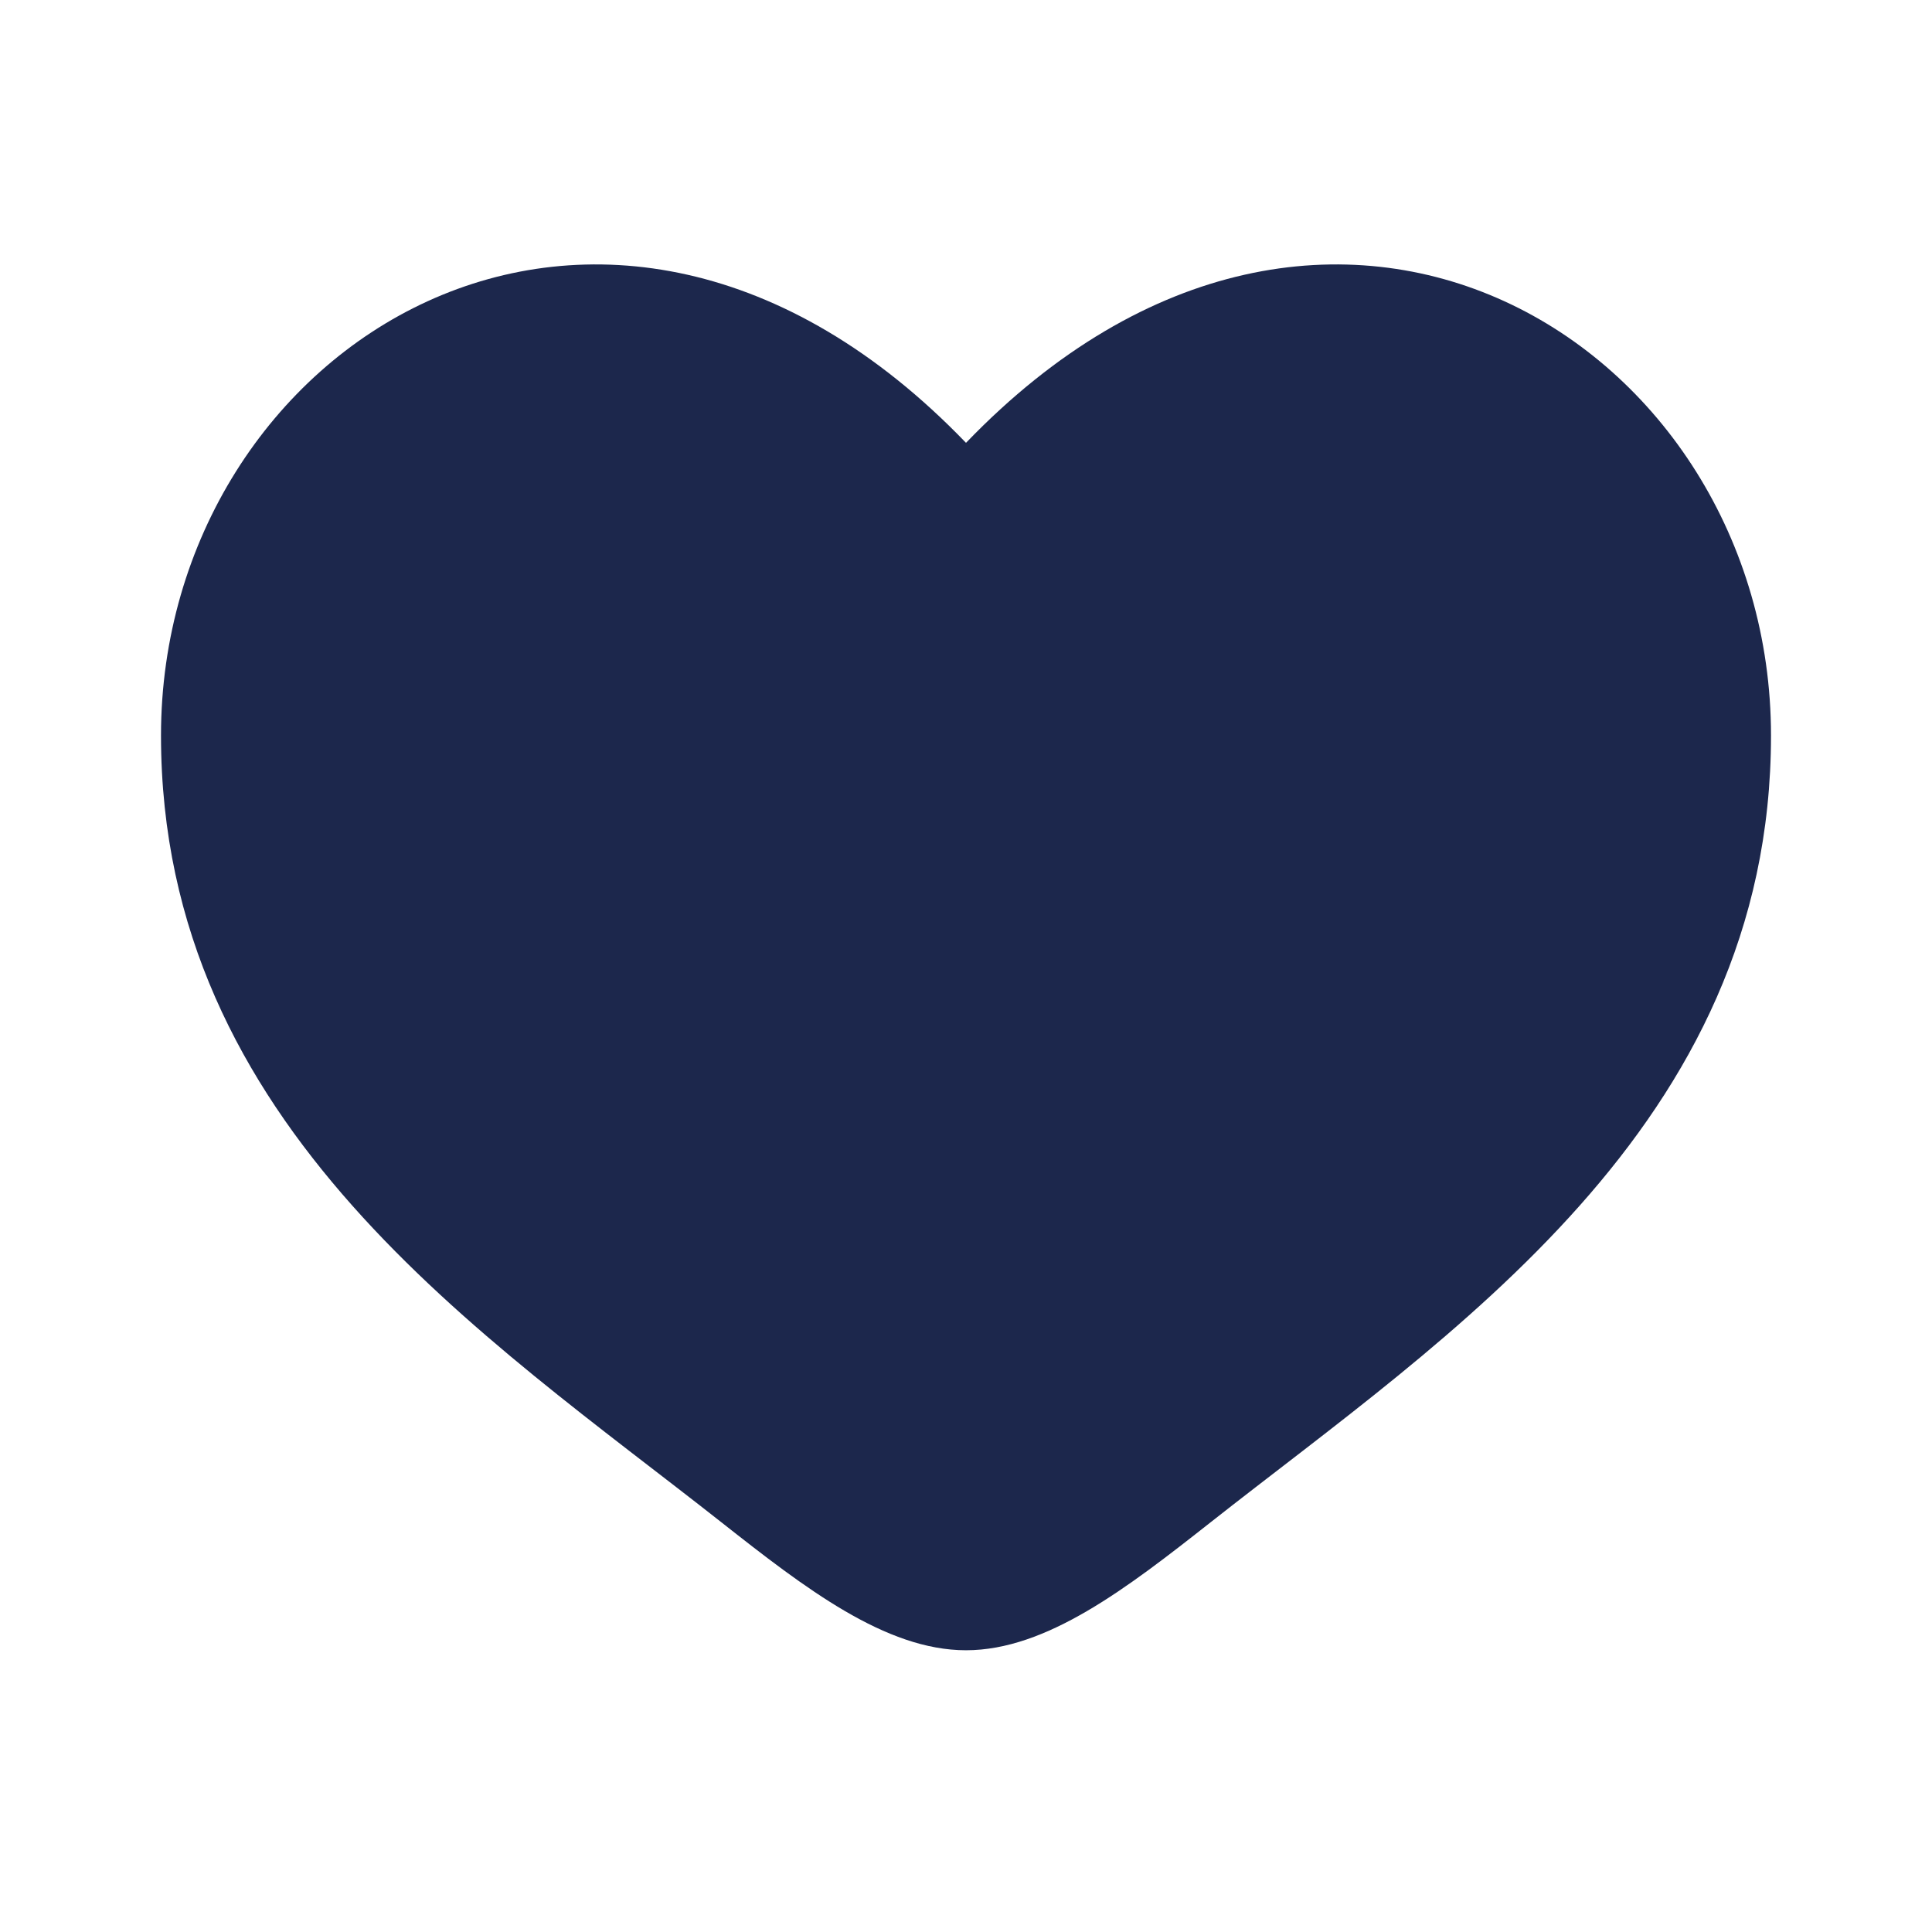
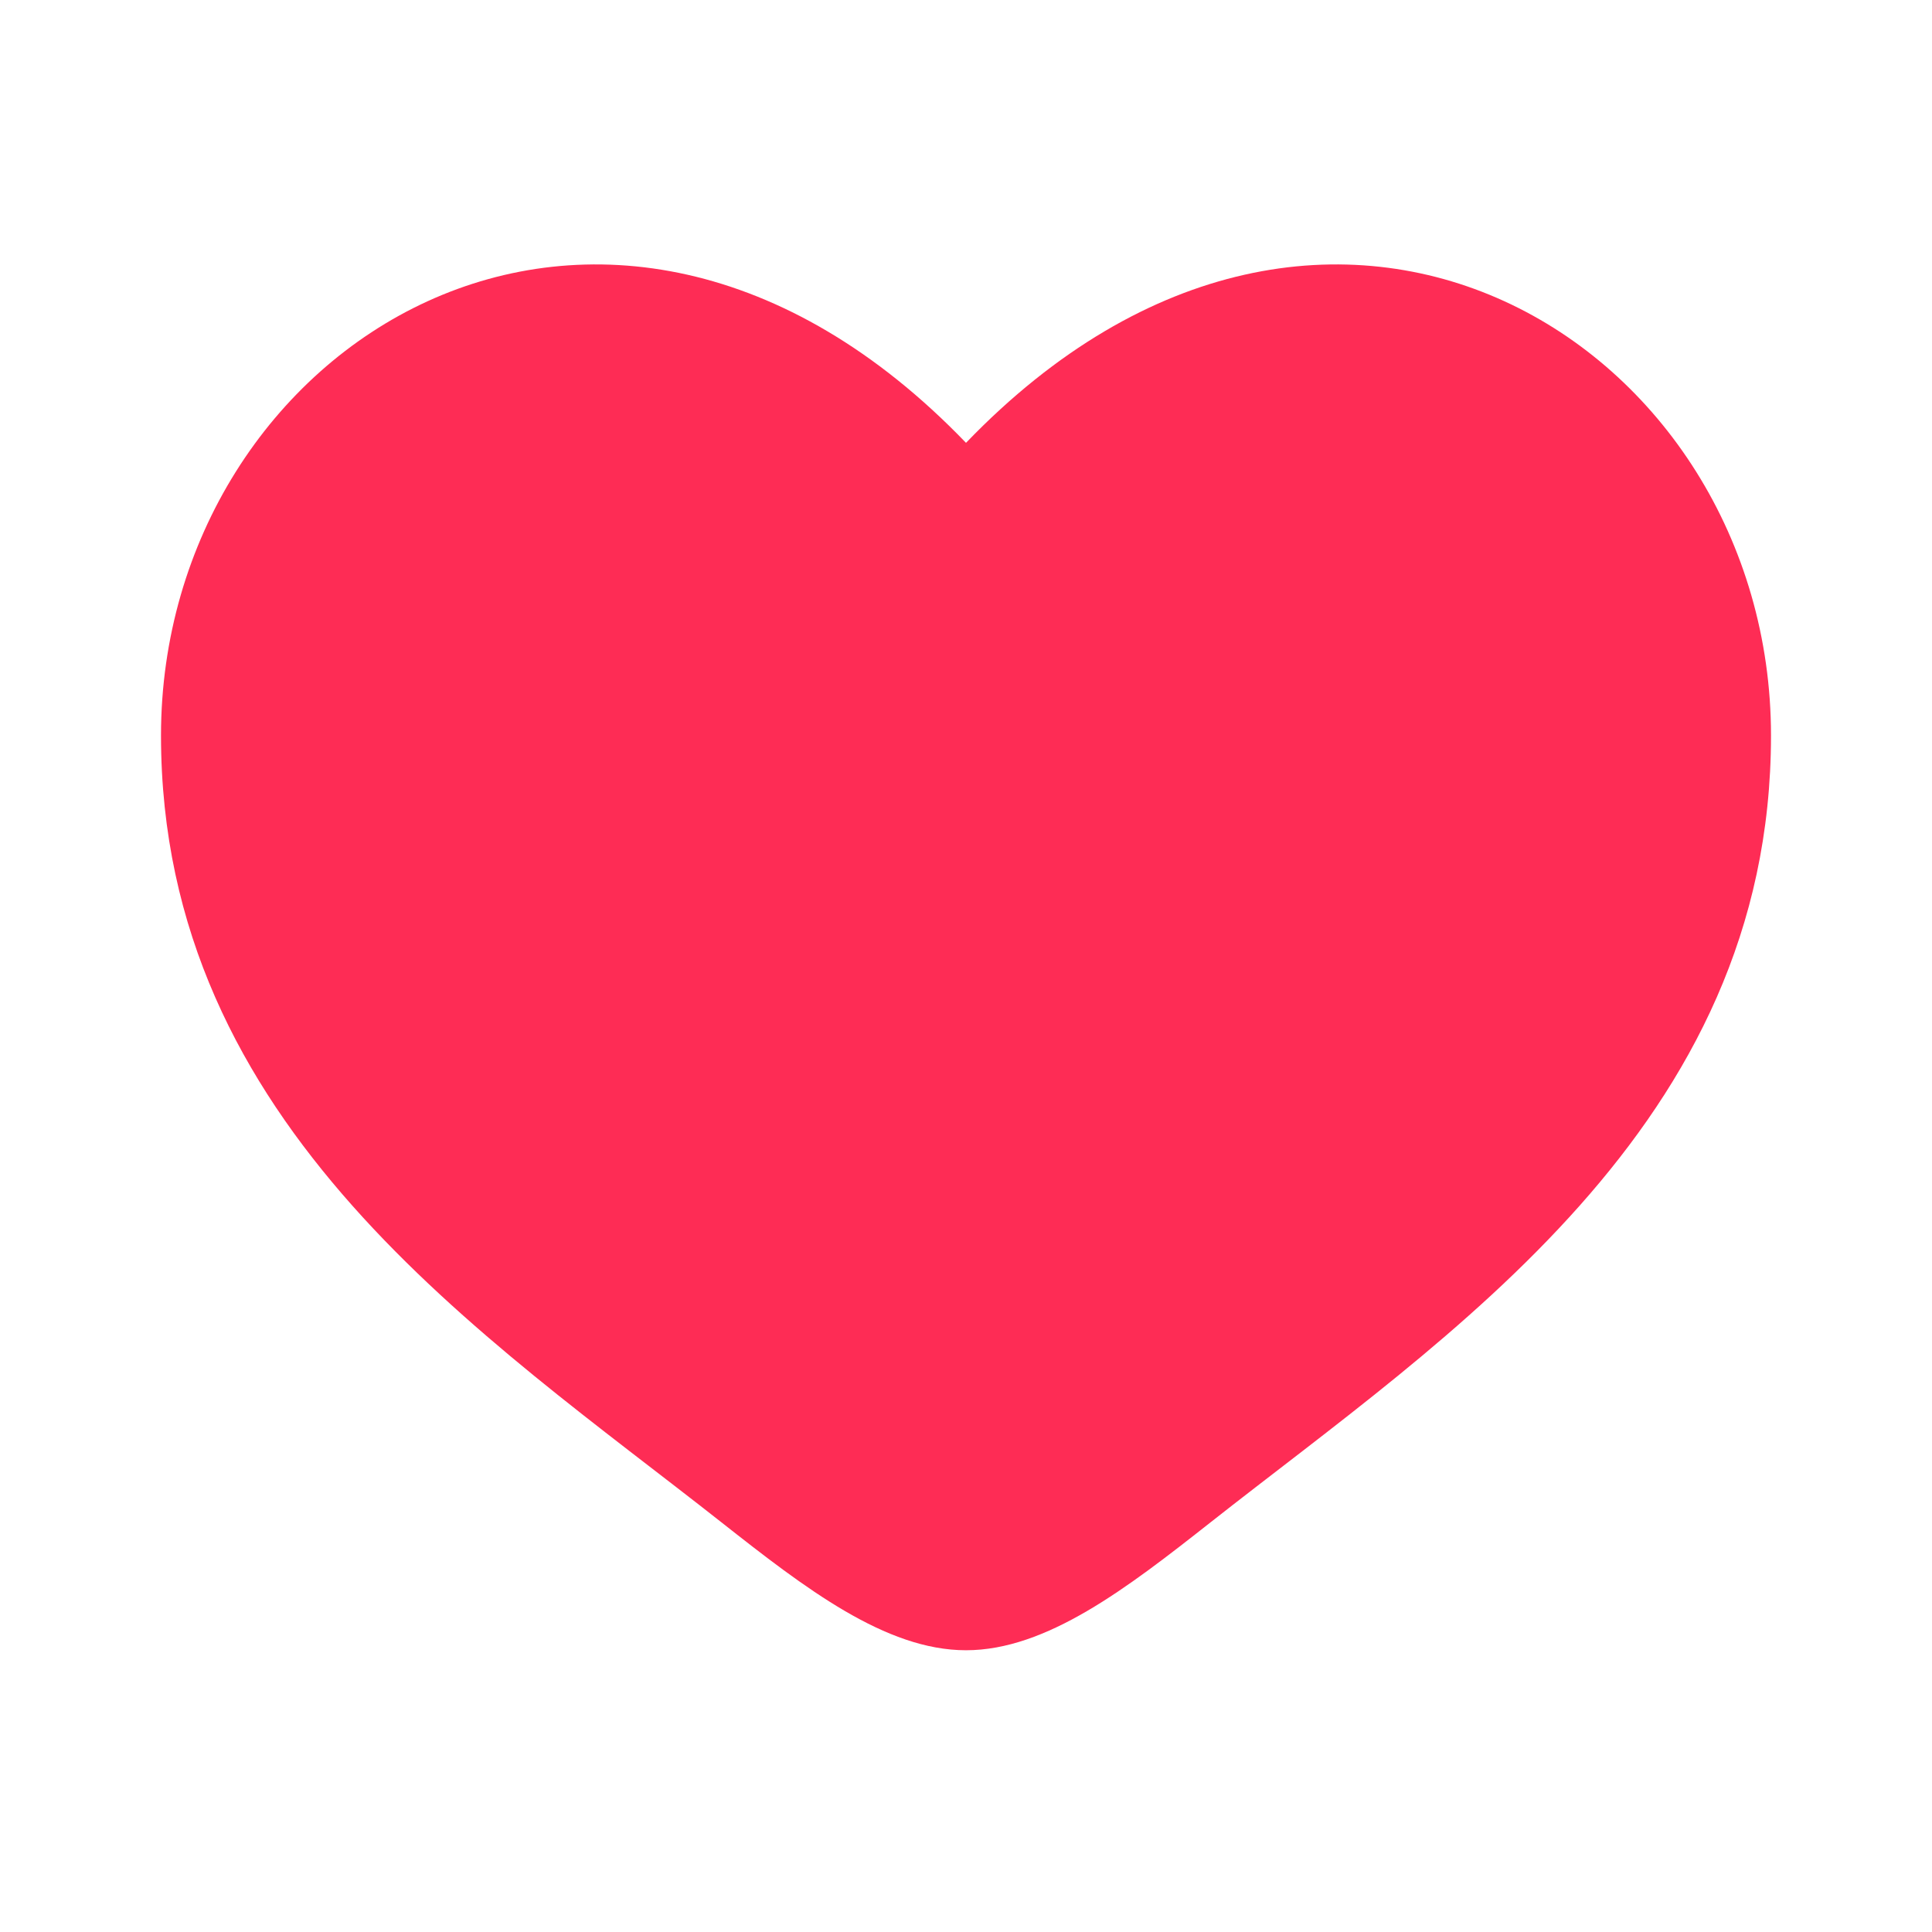
<svg xmlns="http://www.w3.org/2000/svg" width="800px" height="800px" viewBox="0 0 24 24" fill="none">
-   <path d="M2 9.137C2 14 6.019 16.591 8.962 18.911C10 19.729 11 20.5 12 20.5C13 20.5 14 19.729 15.038 18.911C17.981 16.591 22 14 22 9.137C22 4.274 16.5 0.825 12 5.501C7.5 0.825 2 4.274 2 9.137Z" fill="#1C274C" />
+   <path d="M2 9.137C2 14 6.019 16.591 8.962 18.911C10 19.729 11 20.5 12 20.5C13 20.5 14 19.729 15.038 18.911C17.981 16.591 22 14 22 9.137C22 4.274 16.5 0.825 12 5.501C7.5 0.825 2 4.274 2 9.137Z" fill="#FE2C55" />
</svg>
